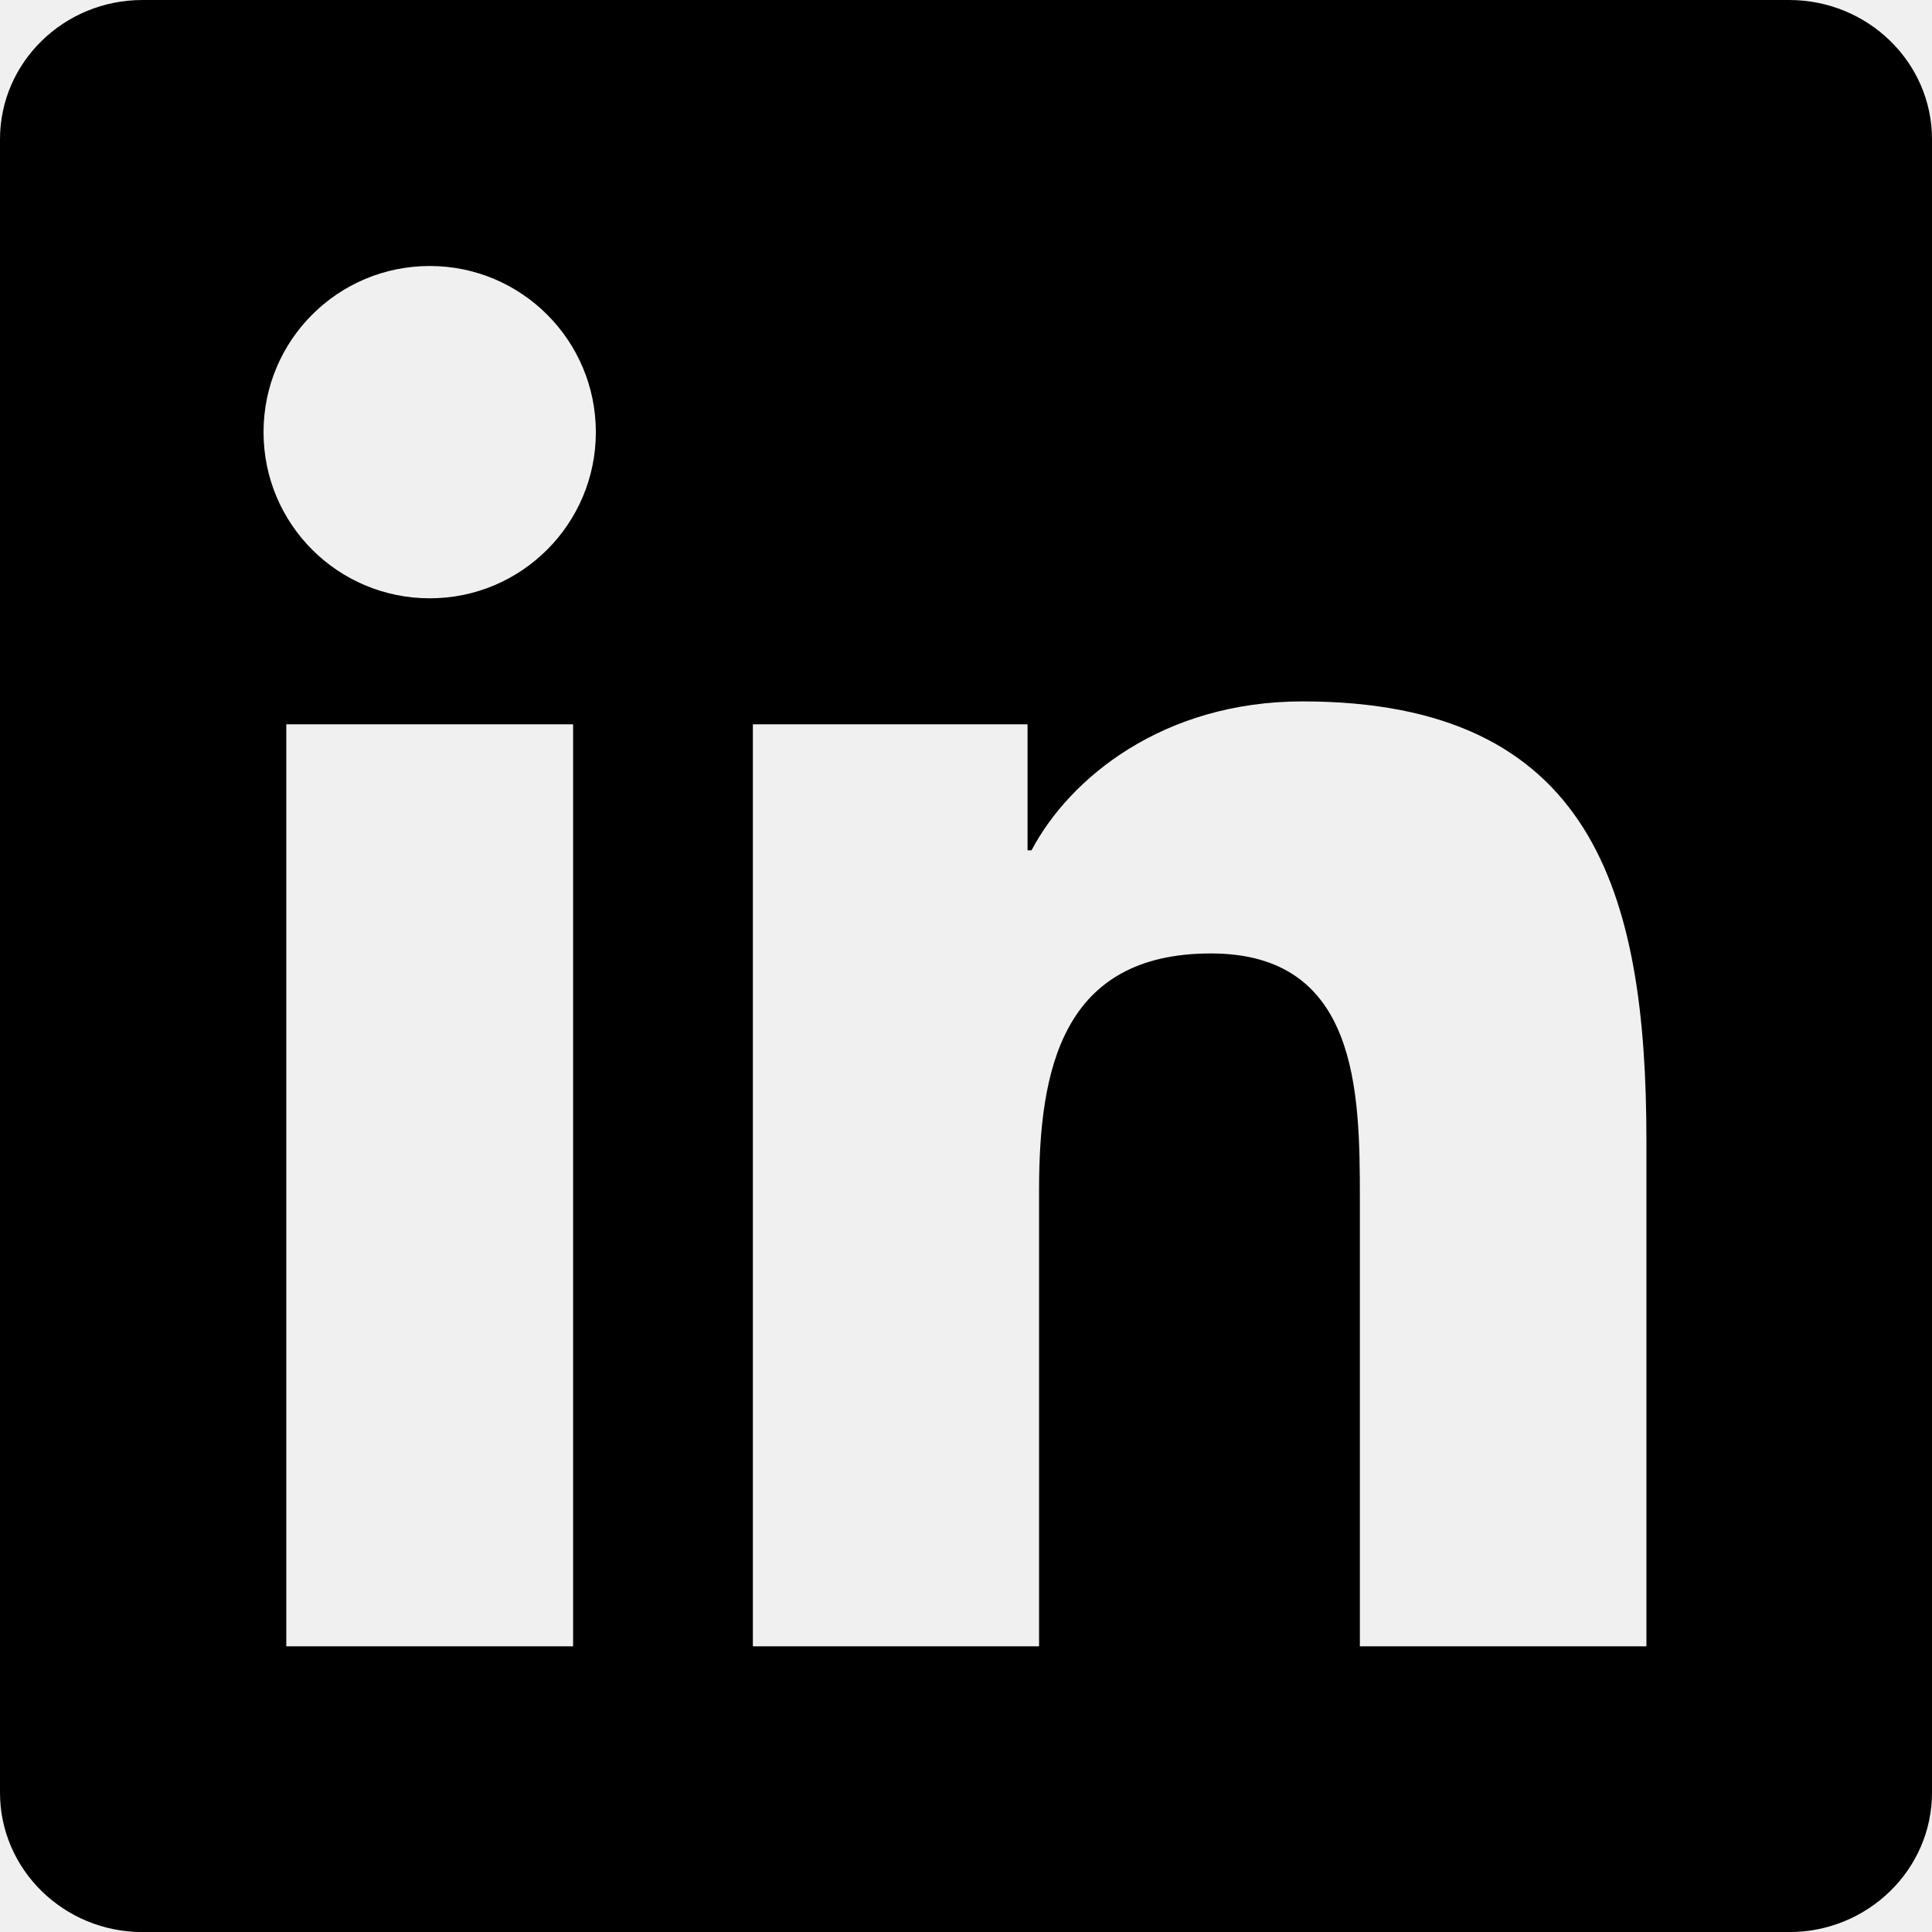
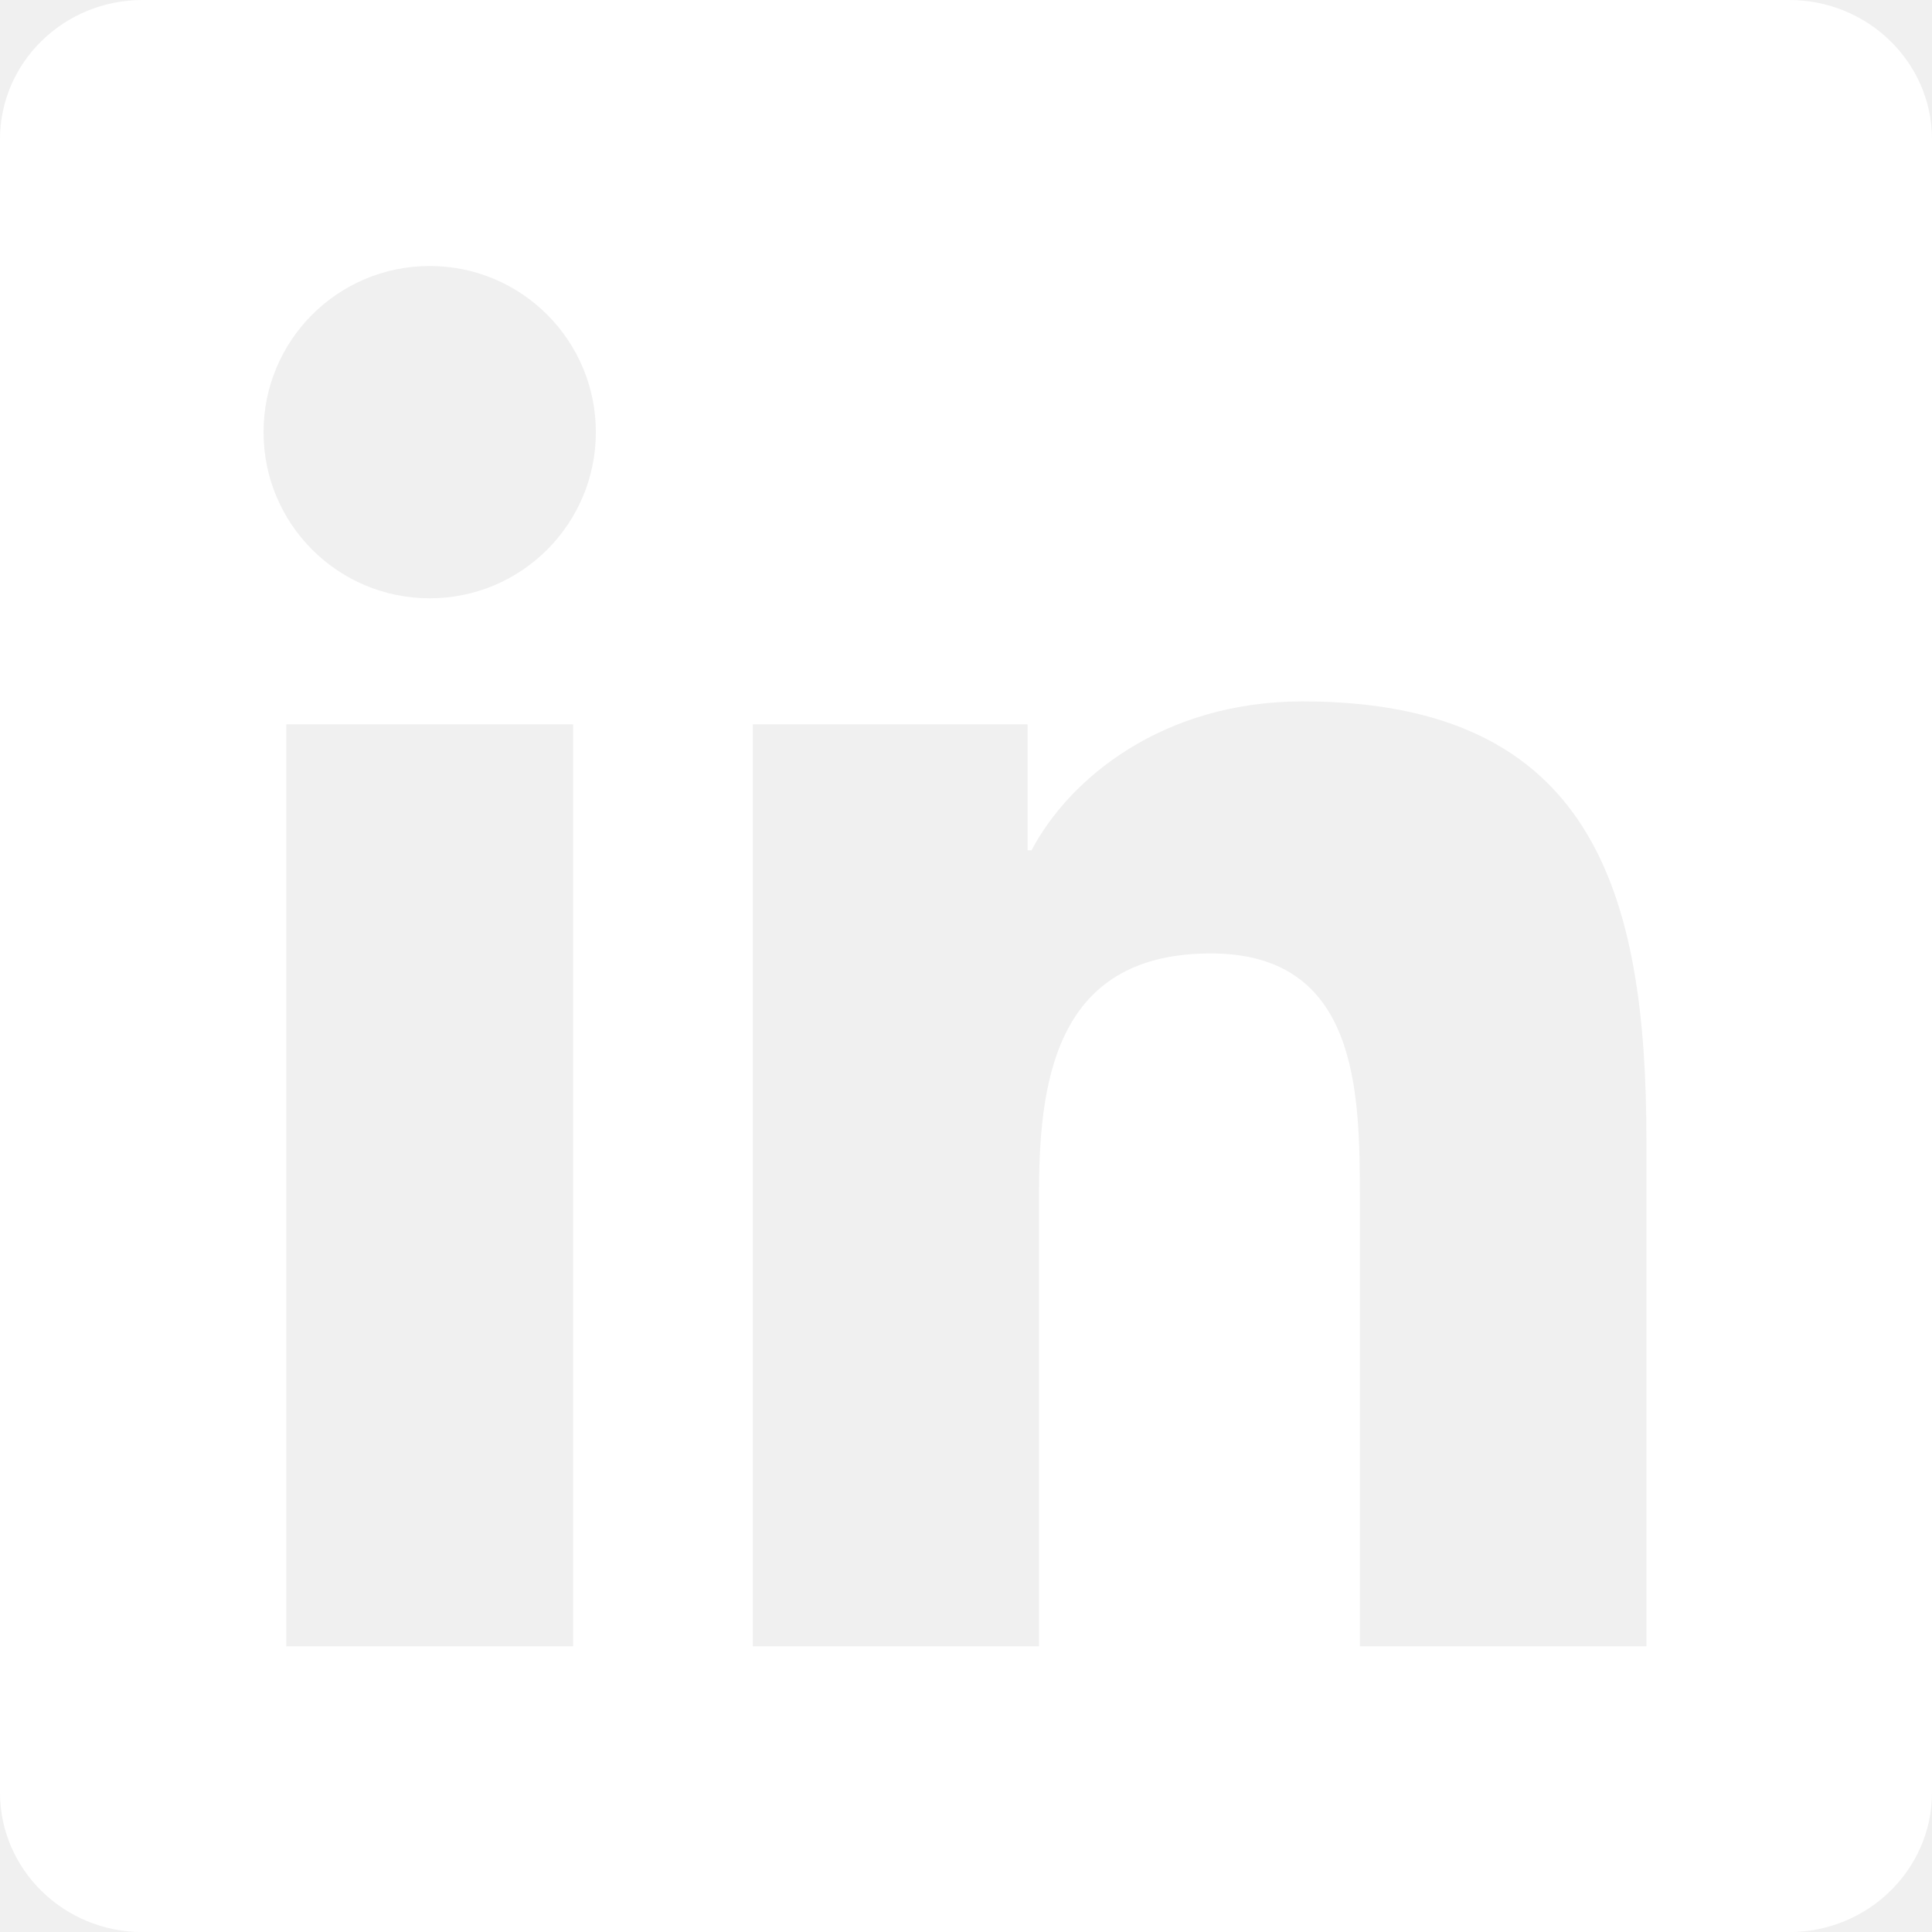
<svg xmlns="http://www.w3.org/2000/svg" width="22" height="22" viewBox="0 0 22 22">
-   <path fill="currentColor" fill-rule="evenodd" d="M97.748,18.747 L94.485,18.747 L94.485,13.641 C94.485,12.424 94.464,10.857 92.789,10.857 C91.091,10.857 90.832,12.184 90.832,13.554 L90.832,18.747 L87.573,18.747 L87.573,8.248 L90.701,8.248 L90.701,9.683 L90.746,9.683 C91.181,8.858 92.246,7.987 93.833,7.987 C97.137,7.987 97.748,10.161 97.748,12.989 L97.748,18.747 Z M83.894,6.813 C82.846,6.813 82.001,5.966 82.001,4.921 C82.001,3.876 82.846,3.029 83.894,3.029 C84.938,3.029 85.785,3.876 85.785,4.921 C85.785,5.966 84.938,6.813 83.894,6.813 Z M82.26,18.747 L85.526,18.747 L85.526,8.248 L82.26,8.248 L82.26,18.747 Z M99.373,0 L80.623,0 C79.727,0 79,0.71 79,1.586 L79,20.413 C79,21.289 79.727,22.001 80.623,22.001 L99.373,22.001 C100.27,22.001 101,21.289 101,20.413 L101,1.586 C101,0.71 100.27,0 99.373,0 L99.373,0 Z" transform="translate(-79)" />
+   <path fill="#ffffff" fill-rule="evenodd" d="M97.748,18.747 L94.485,18.747 L94.485,13.641 C94.485,12.424 94.464,10.857 92.789,10.857 C91.091,10.857 90.832,12.184 90.832,13.554 L90.832,18.747 L87.573,18.747 L87.573,8.248 L90.701,8.248 L90.701,9.683 L90.746,9.683 C91.181,8.858 92.246,7.987 93.833,7.987 C97.137,7.987 97.748,10.161 97.748,12.989 L97.748,18.747 Z M83.894,6.813 C82.846,6.813 82.001,5.966 82.001,4.921 C82.001,3.876 82.846,3.029 83.894,3.029 C84.938,3.029 85.785,3.876 85.785,4.921 C85.785,5.966 84.938,6.813 83.894,6.813 Z M82.26,18.747 L85.526,18.747 L85.526,8.248 L82.26,8.248 L82.26,18.747 Z M99.373,0 L80.623,0 C79.727,0 79,0.71 79,1.586 L79,20.413 C79,21.289 79.727,22.001 80.623,22.001 L99.373,22.001 C100.27,22.001 101,21.289 101,20.413 L101,1.586 C101,0.71 100.27,0 99.373,0 L99.373,0 Z" transform="translate(-79)" />
</svg>
